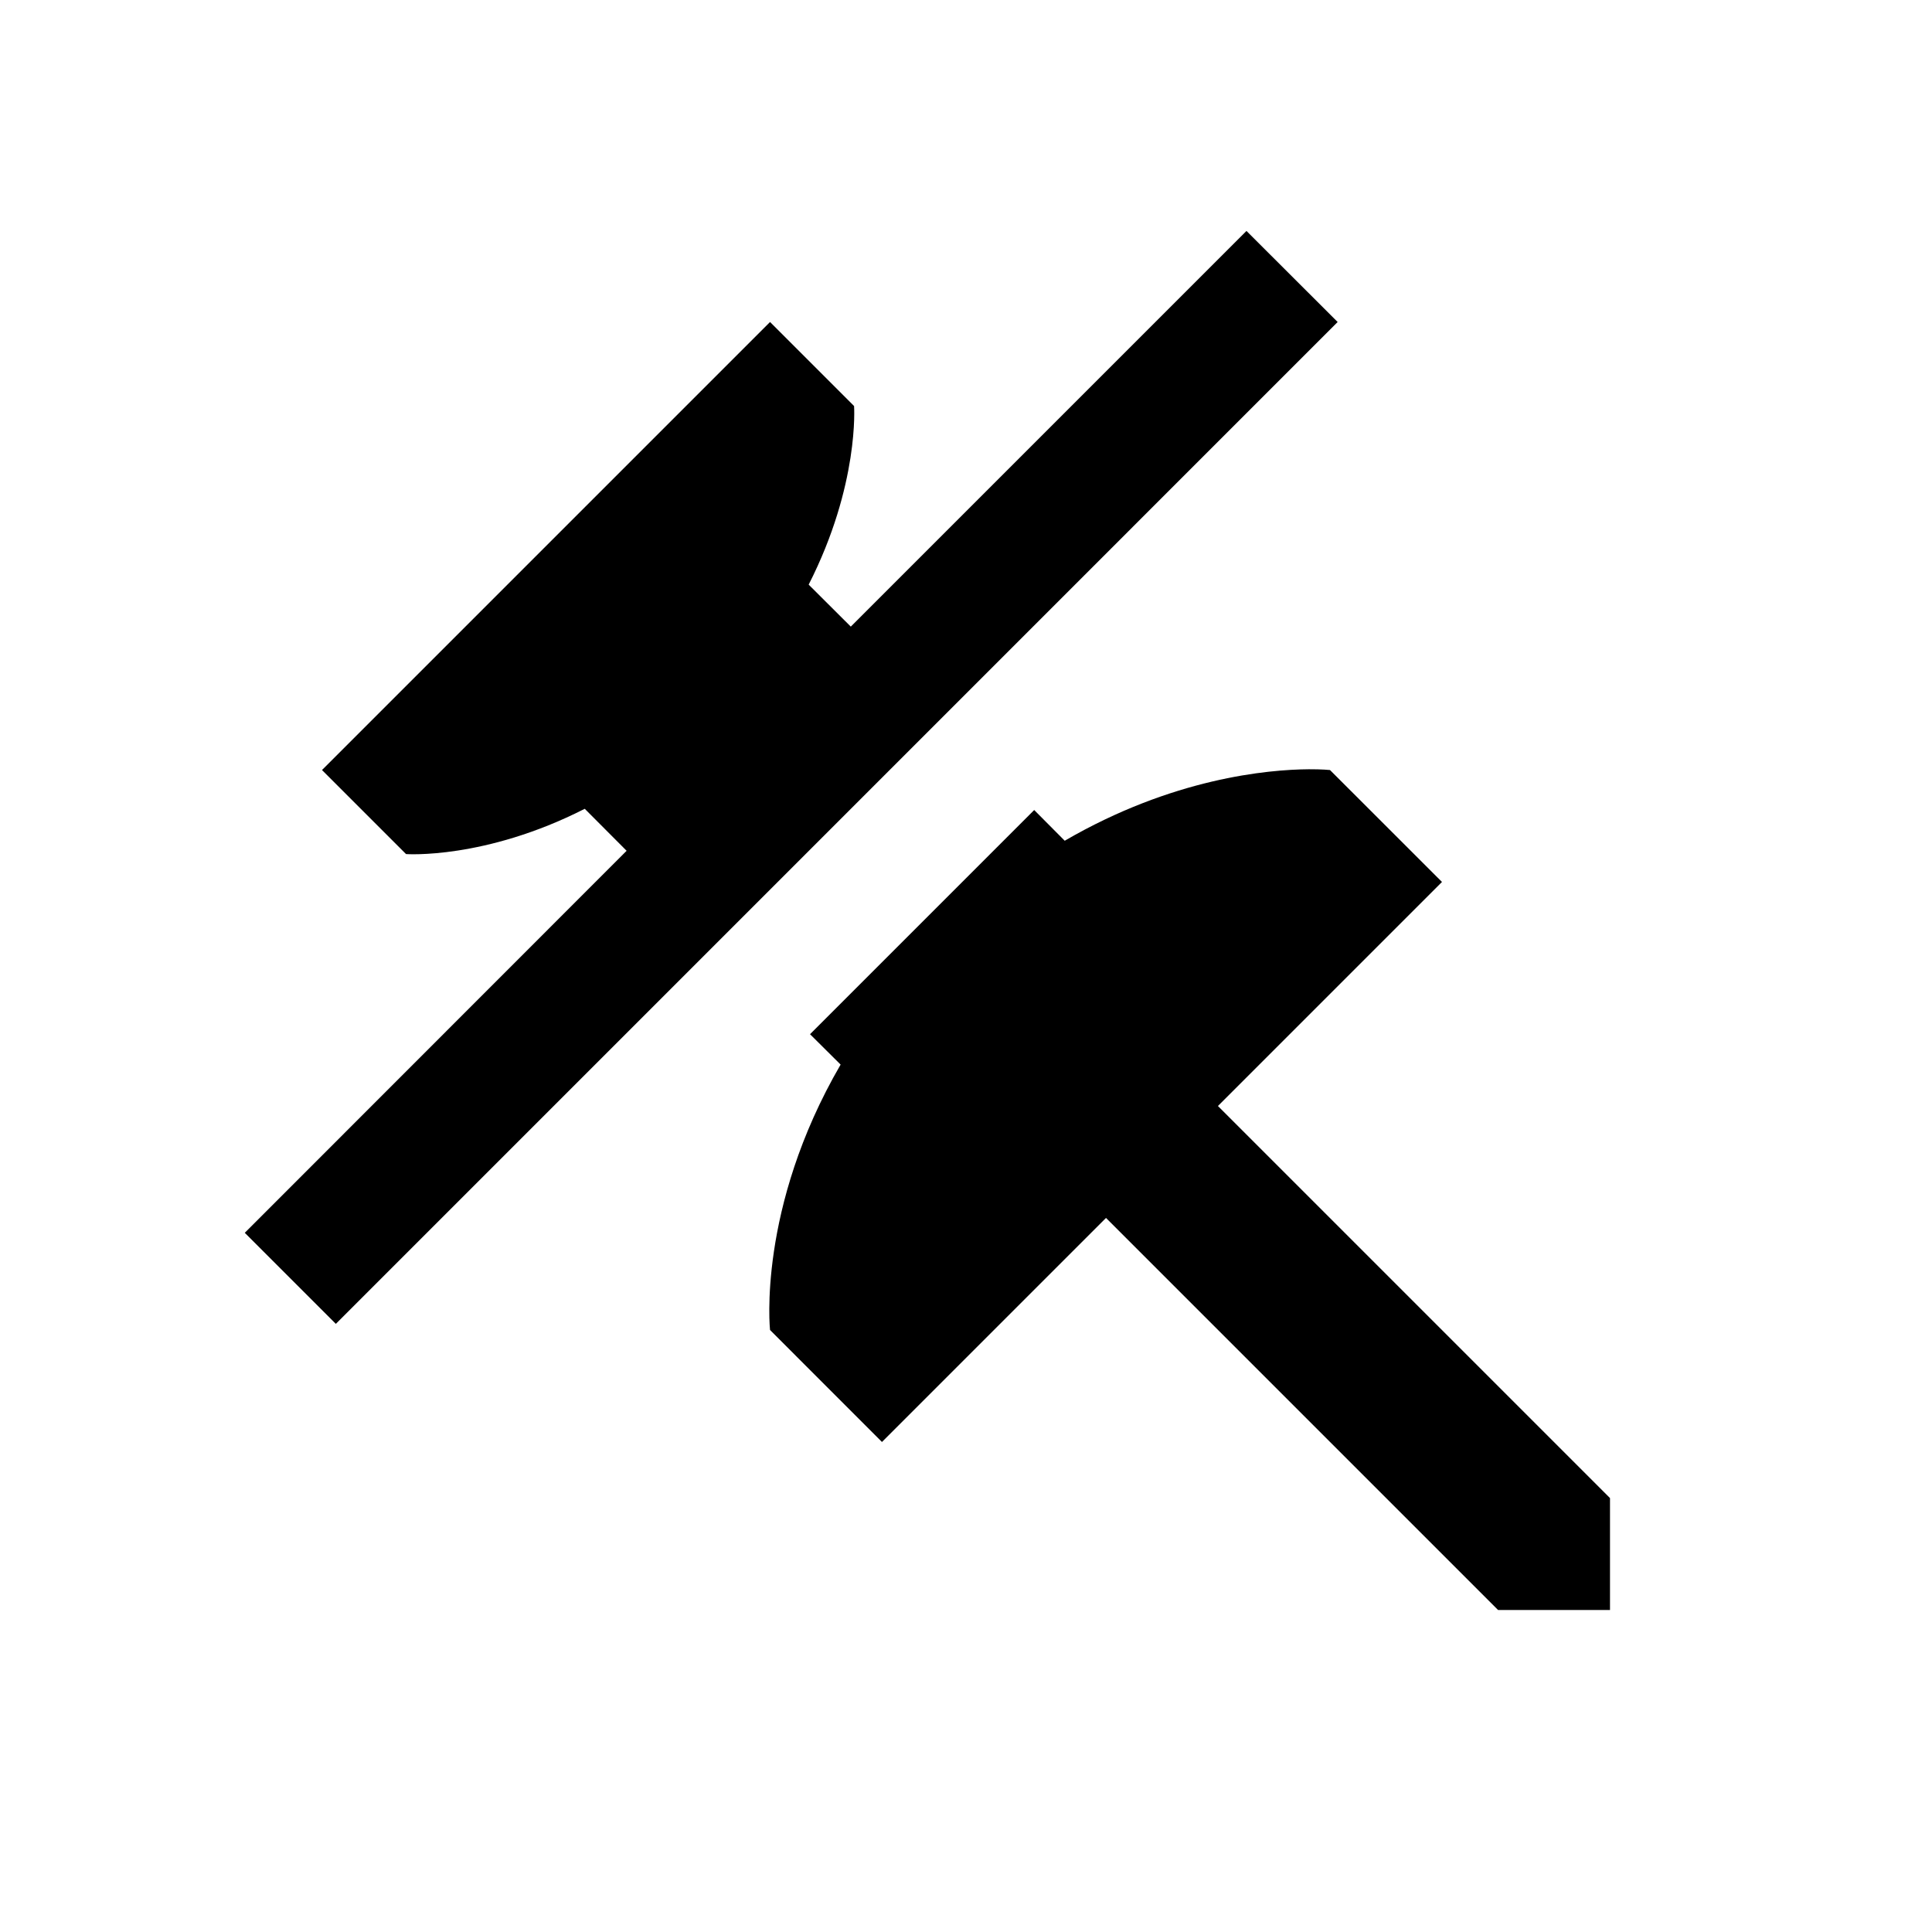
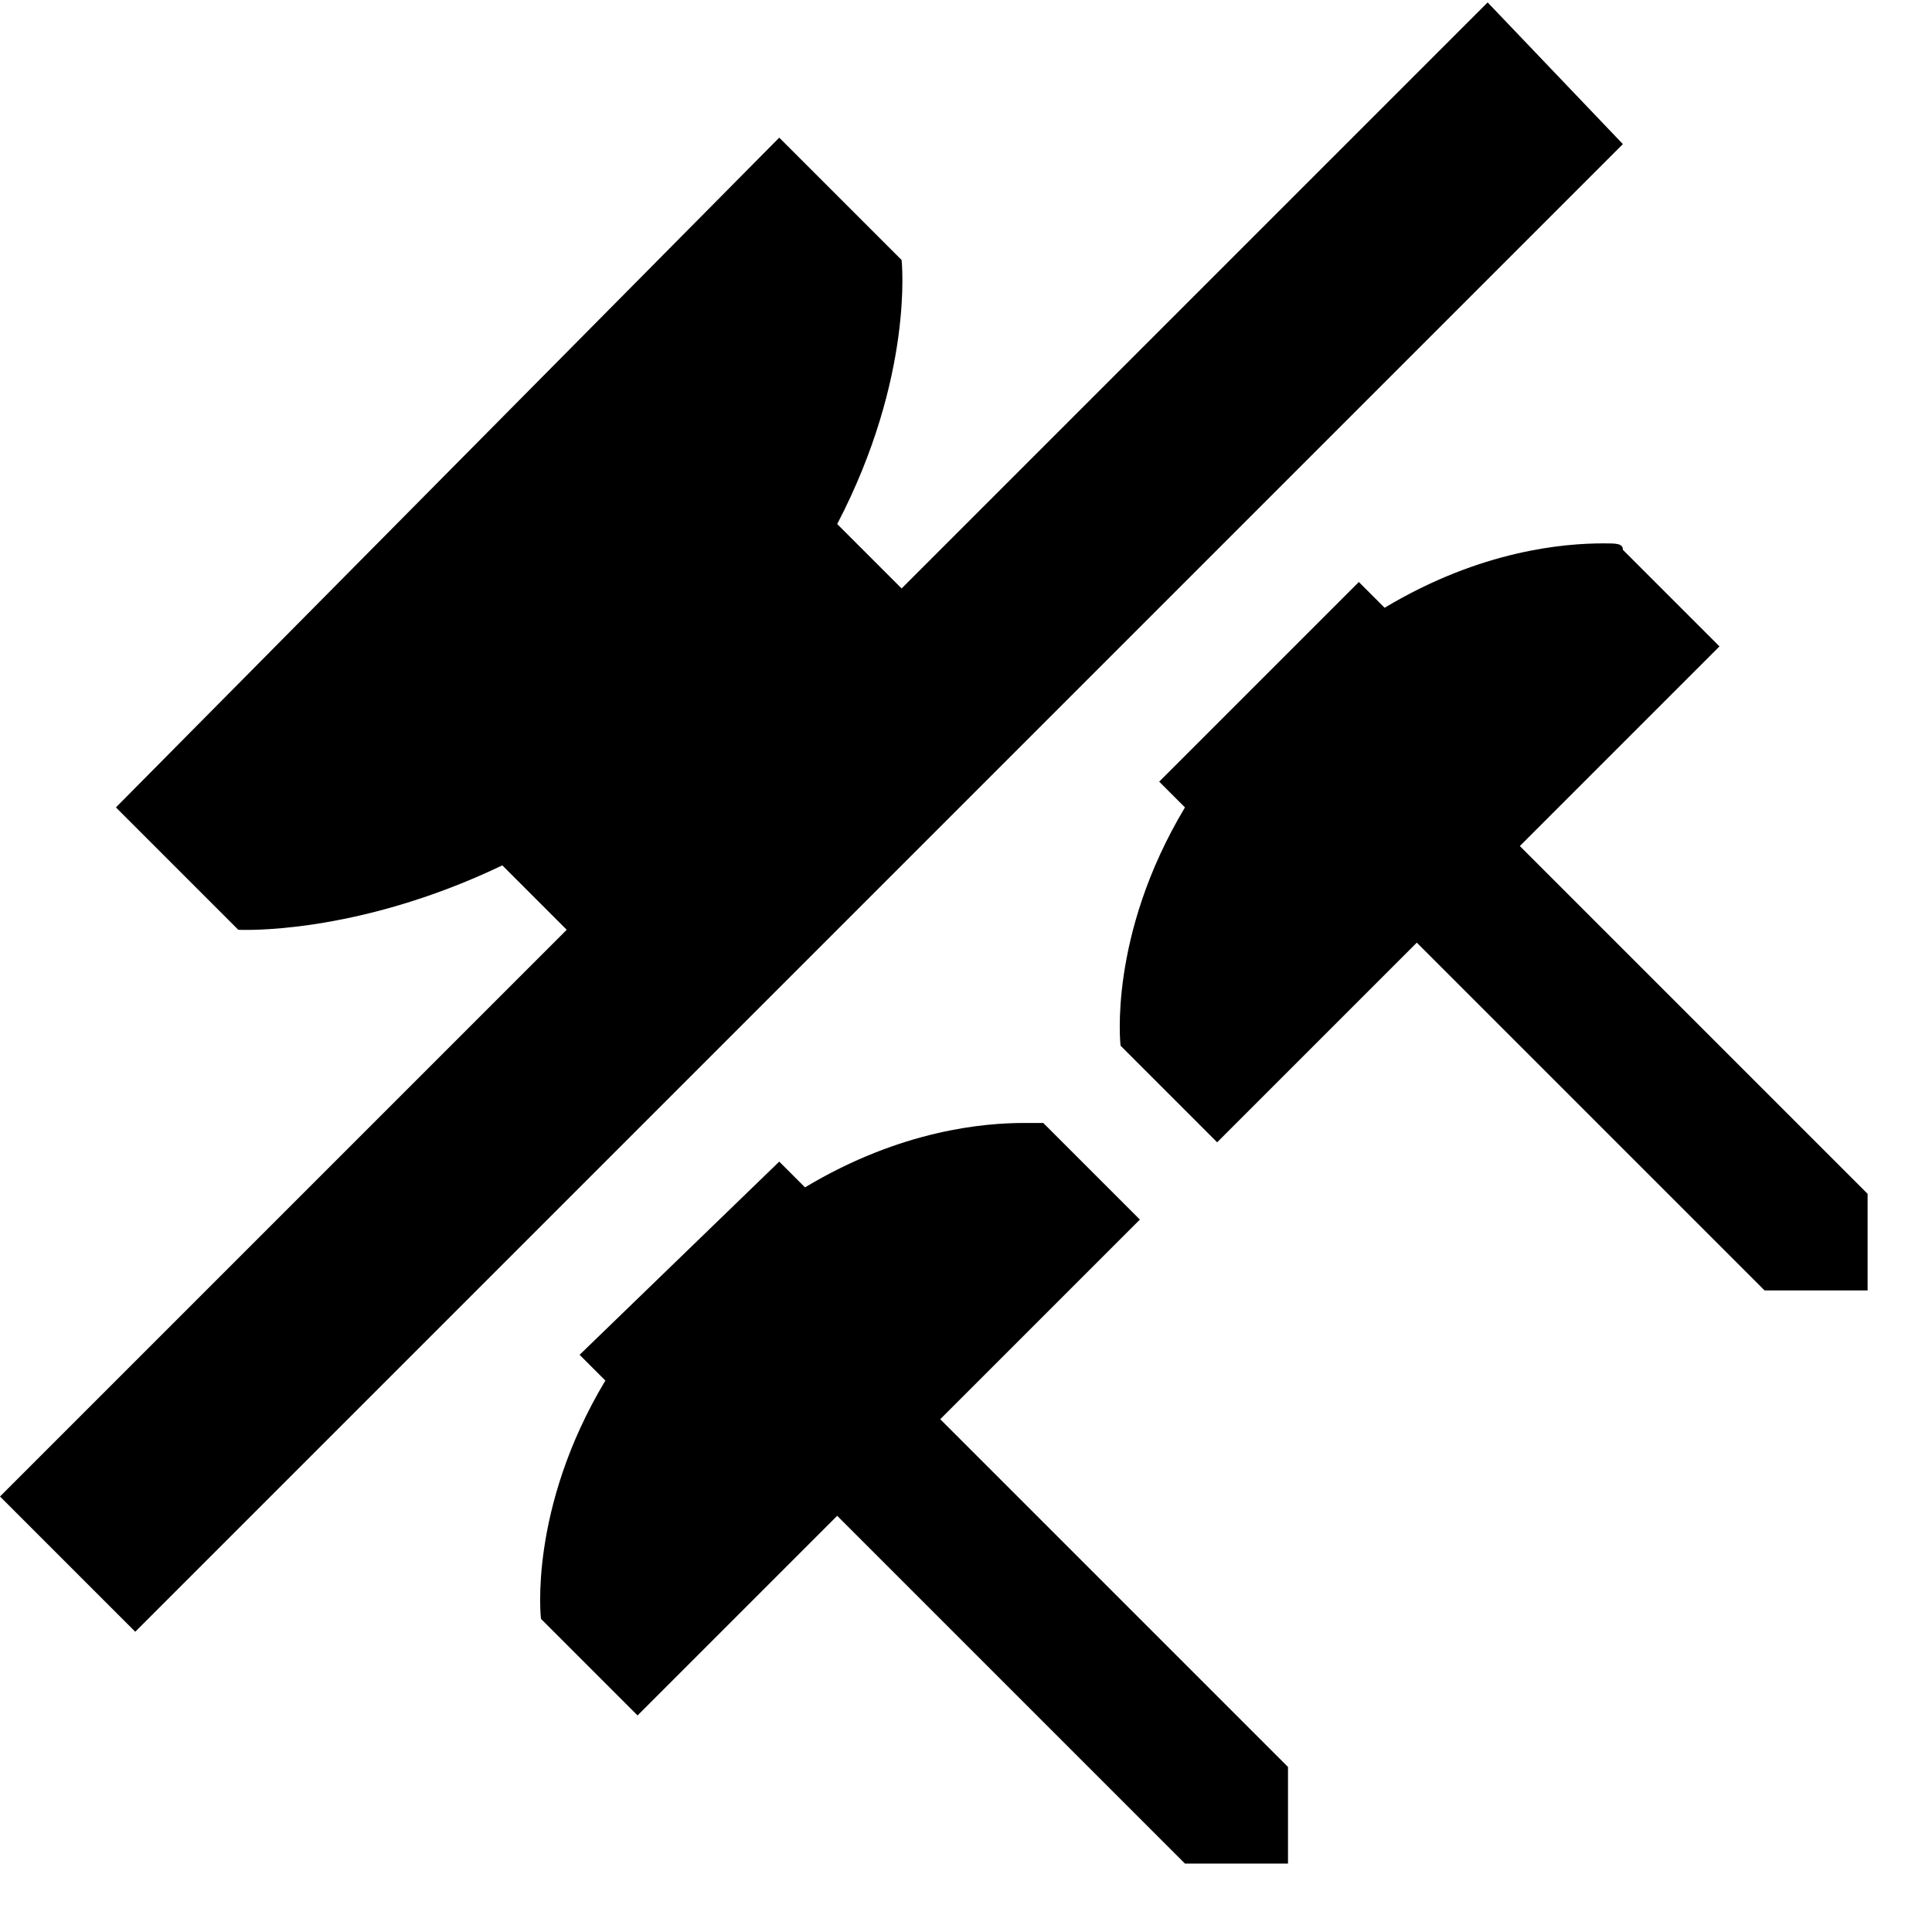
- <svg xmlns="http://www.w3.org/2000/svg" width="30" height="30" viewBox="0 0 30 30" version="1.1" id="svg822">
-   <defs id="defs816">
-     </defs>
+ <svg xmlns="http://www.w3.org/2000/svg" version="1.1" id="svg822" x="0px" y="0px" viewBox="0 0 30 30" style="enable-background:new 0 0 30 30;" xml:space="preserve">
+   <defs>
+ 	
+ 		</defs>
  <g id="layer1" transform="translate(0,-289.0625)">
-     <path style="fill:#000000;fill-opacity:1;stroke:none;stroke-width:4;stroke-miterlimit:4;stroke-dasharray:none;stroke-opacity:1" d="M 19.355 3.586 L 13.211 9.73 L 12.557 9.078 C 13.348 7.524 13.262 6.305 13.262 6.305 L 11.957 5 L 5 11.957 L 6.305 13.262 C 6.305 13.262 7.526 13.35 9.08 12.559 L 9.73 13.211 L 3.801 19.143 L 5.215 20.557 L 20.771 5 L 19.355 3.586 z M 20.322 11.945 C 19.688 11.95 18.209 12.081 16.533 13.055 L 16.059 12.578 L 12.578 16.059 L 13.053 16.531 C 11.754 18.765 11.957 20.652 11.957 20.652 L 13.695 22.391 L 17.174 18.912 L 23.262 25 L 25 25 L 25 23.262 L 18.912 17.174 L 22.391 13.695 L 20.652 11.957 C 20.652 11.957 20.534 11.944 20.322 11.945 z " transform="translate(0,289.0625)" id="rect1085" />
+     <path id="rect1085" d="M23.1,289.1l-9.1,9.1l-1-1c1.2-2.3,1-4.1,1-4.1l-1.9-1.9L1.8,301.6l1.9,1.9c0,0,1.8,0.1,4.1-1l1,1L0,312.3   l2.1,2.1l23.1-23.1L23.1,289.1z M15.9,306.5c-0.6,0-1.9,0.1-3.4,1l-0.4-0.4L9,310.1l0.4,0.4c-1.2,2-1,3.7-1,3.7l1.5,1.5l3.1-3.1   l5.4,5.4H20v-1.5l-5.4-5.4l3.1-3.1l-1.5-1.5C16.2,306.5,16.1,306.5,15.9,306.5z M24.9,297.5c-0.6,0-1.9,0.1-3.4,1l-0.4-0.4   l-3.1,3.1l0.4,0.4c-1.2,2-1,3.7-1,3.7l1.5,1.5l3.1-3.1l5.4,5.4H29v-1.5l-5.4-5.4l3.1-3.1l-1.5-1.5   C25.2,297.5,25.1,297.5,24.9,297.5z" />
  </g>
</svg>
